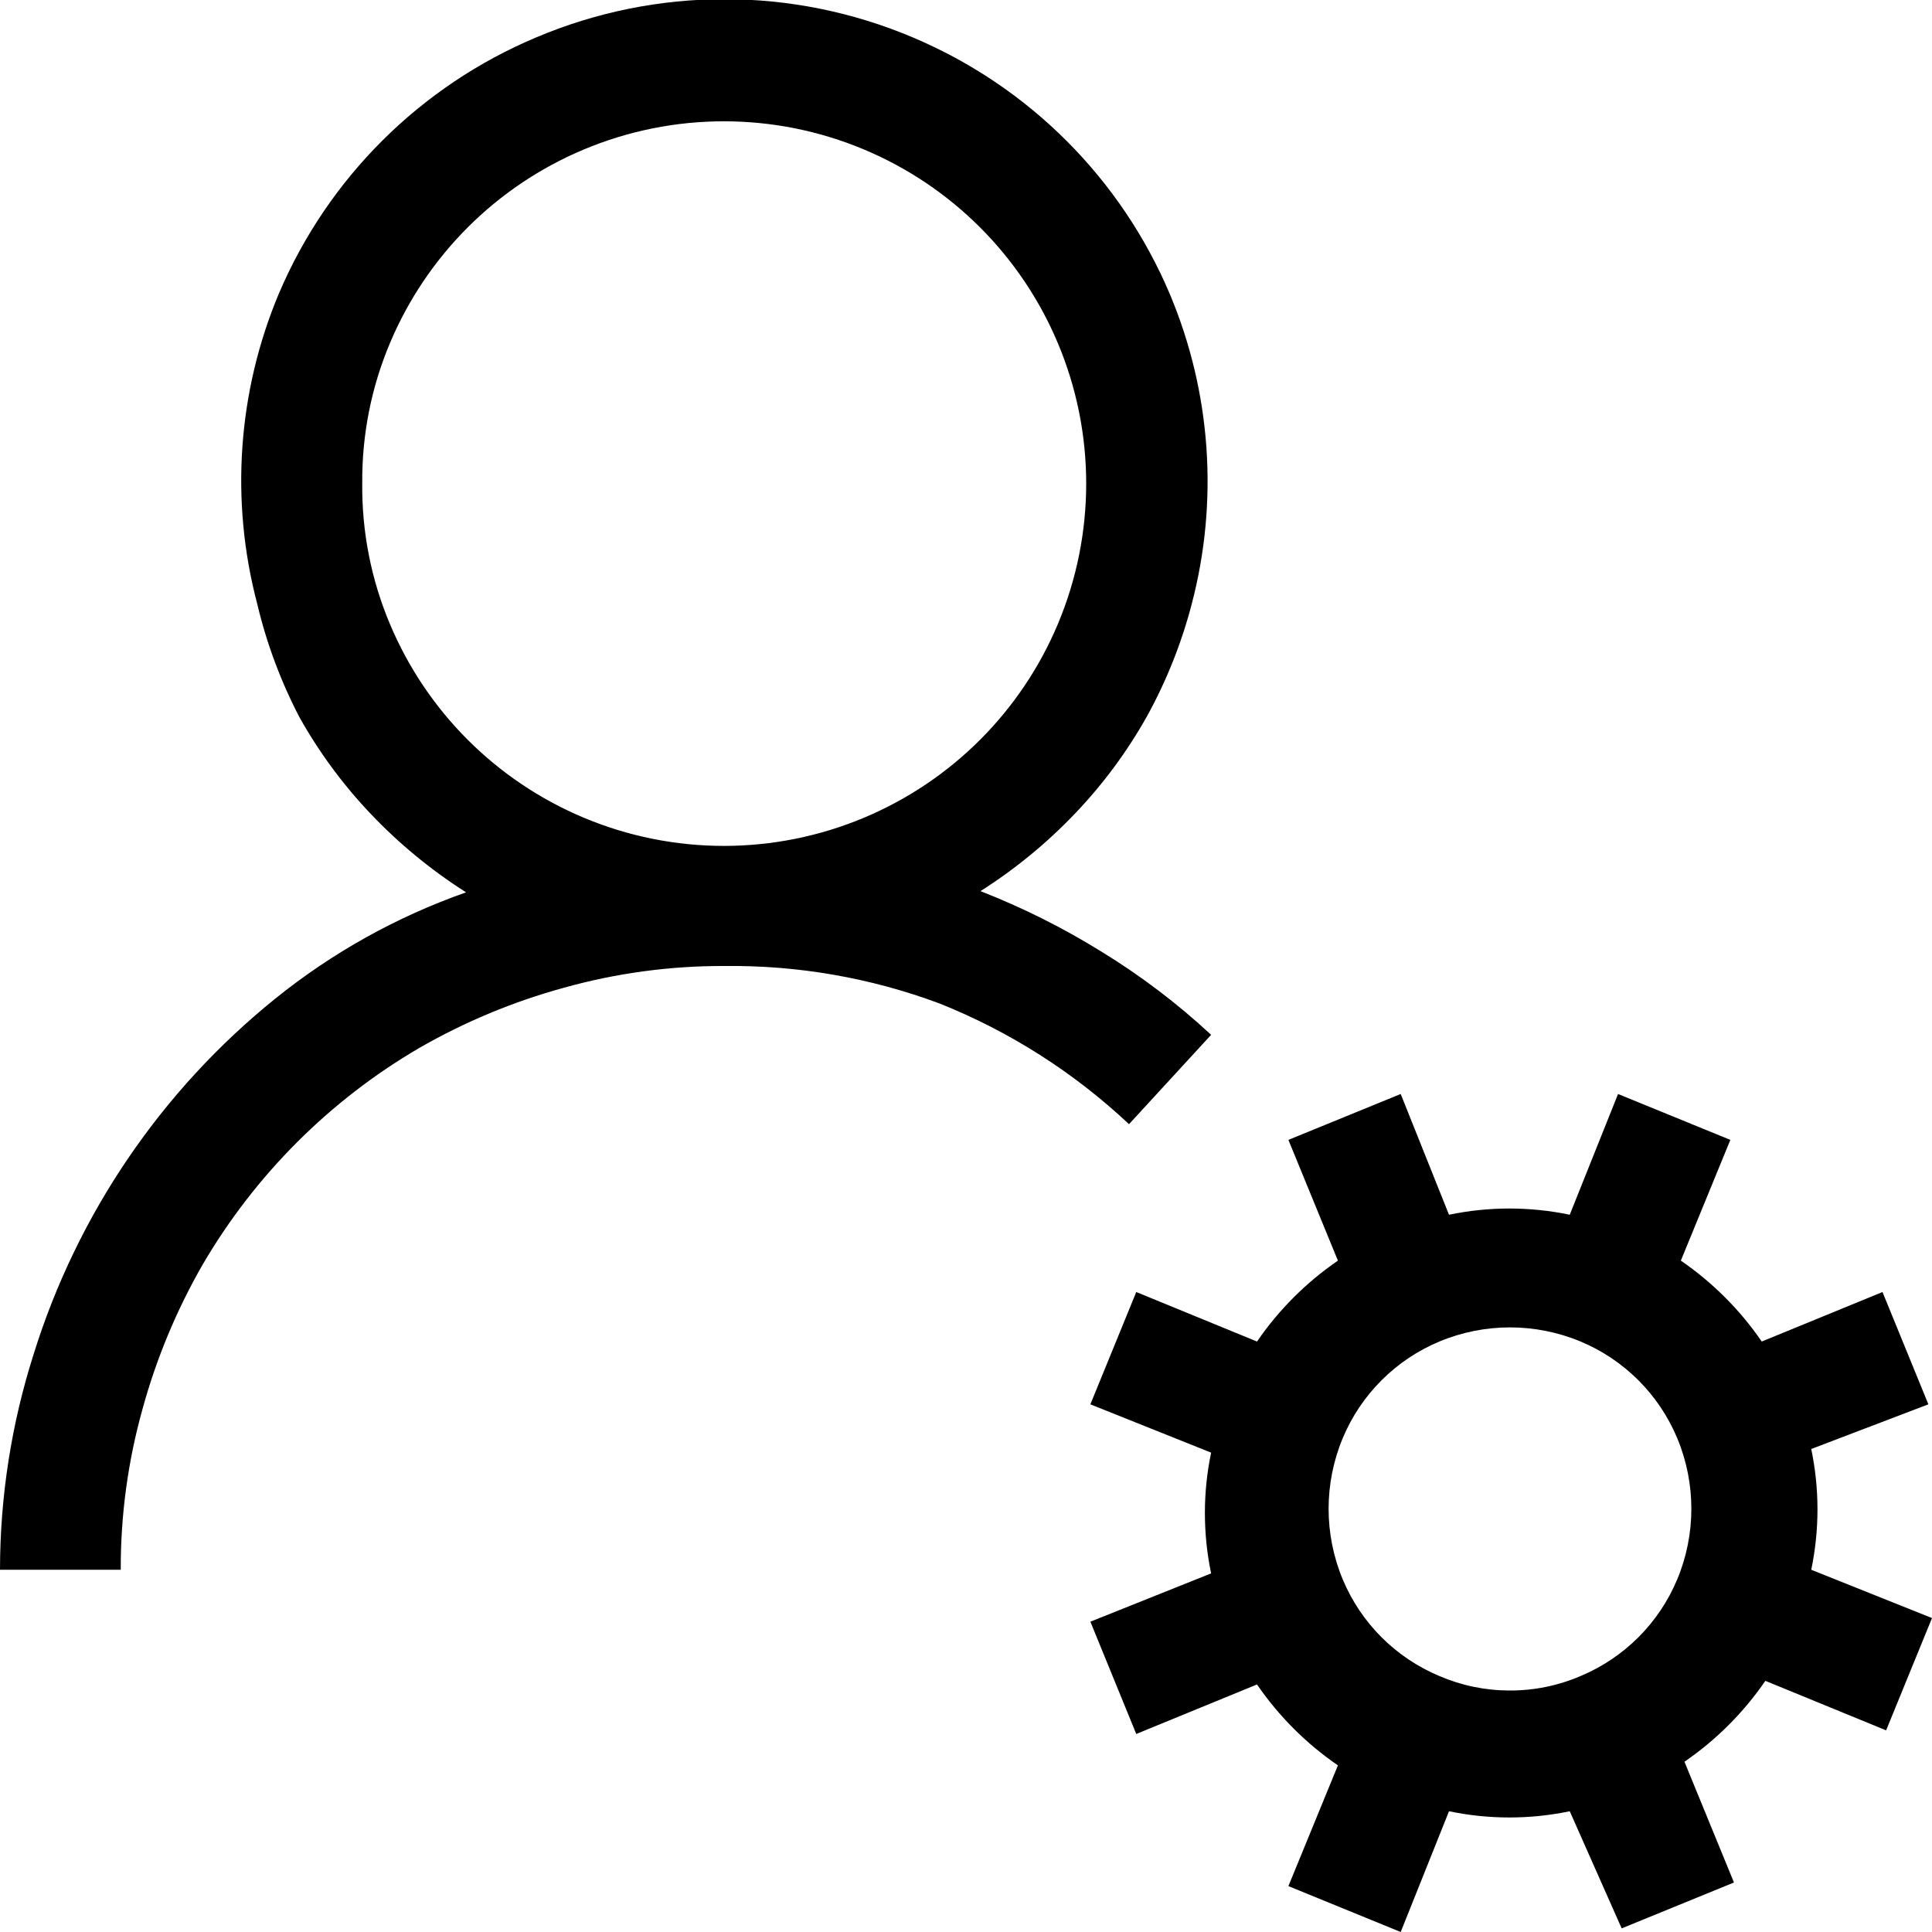
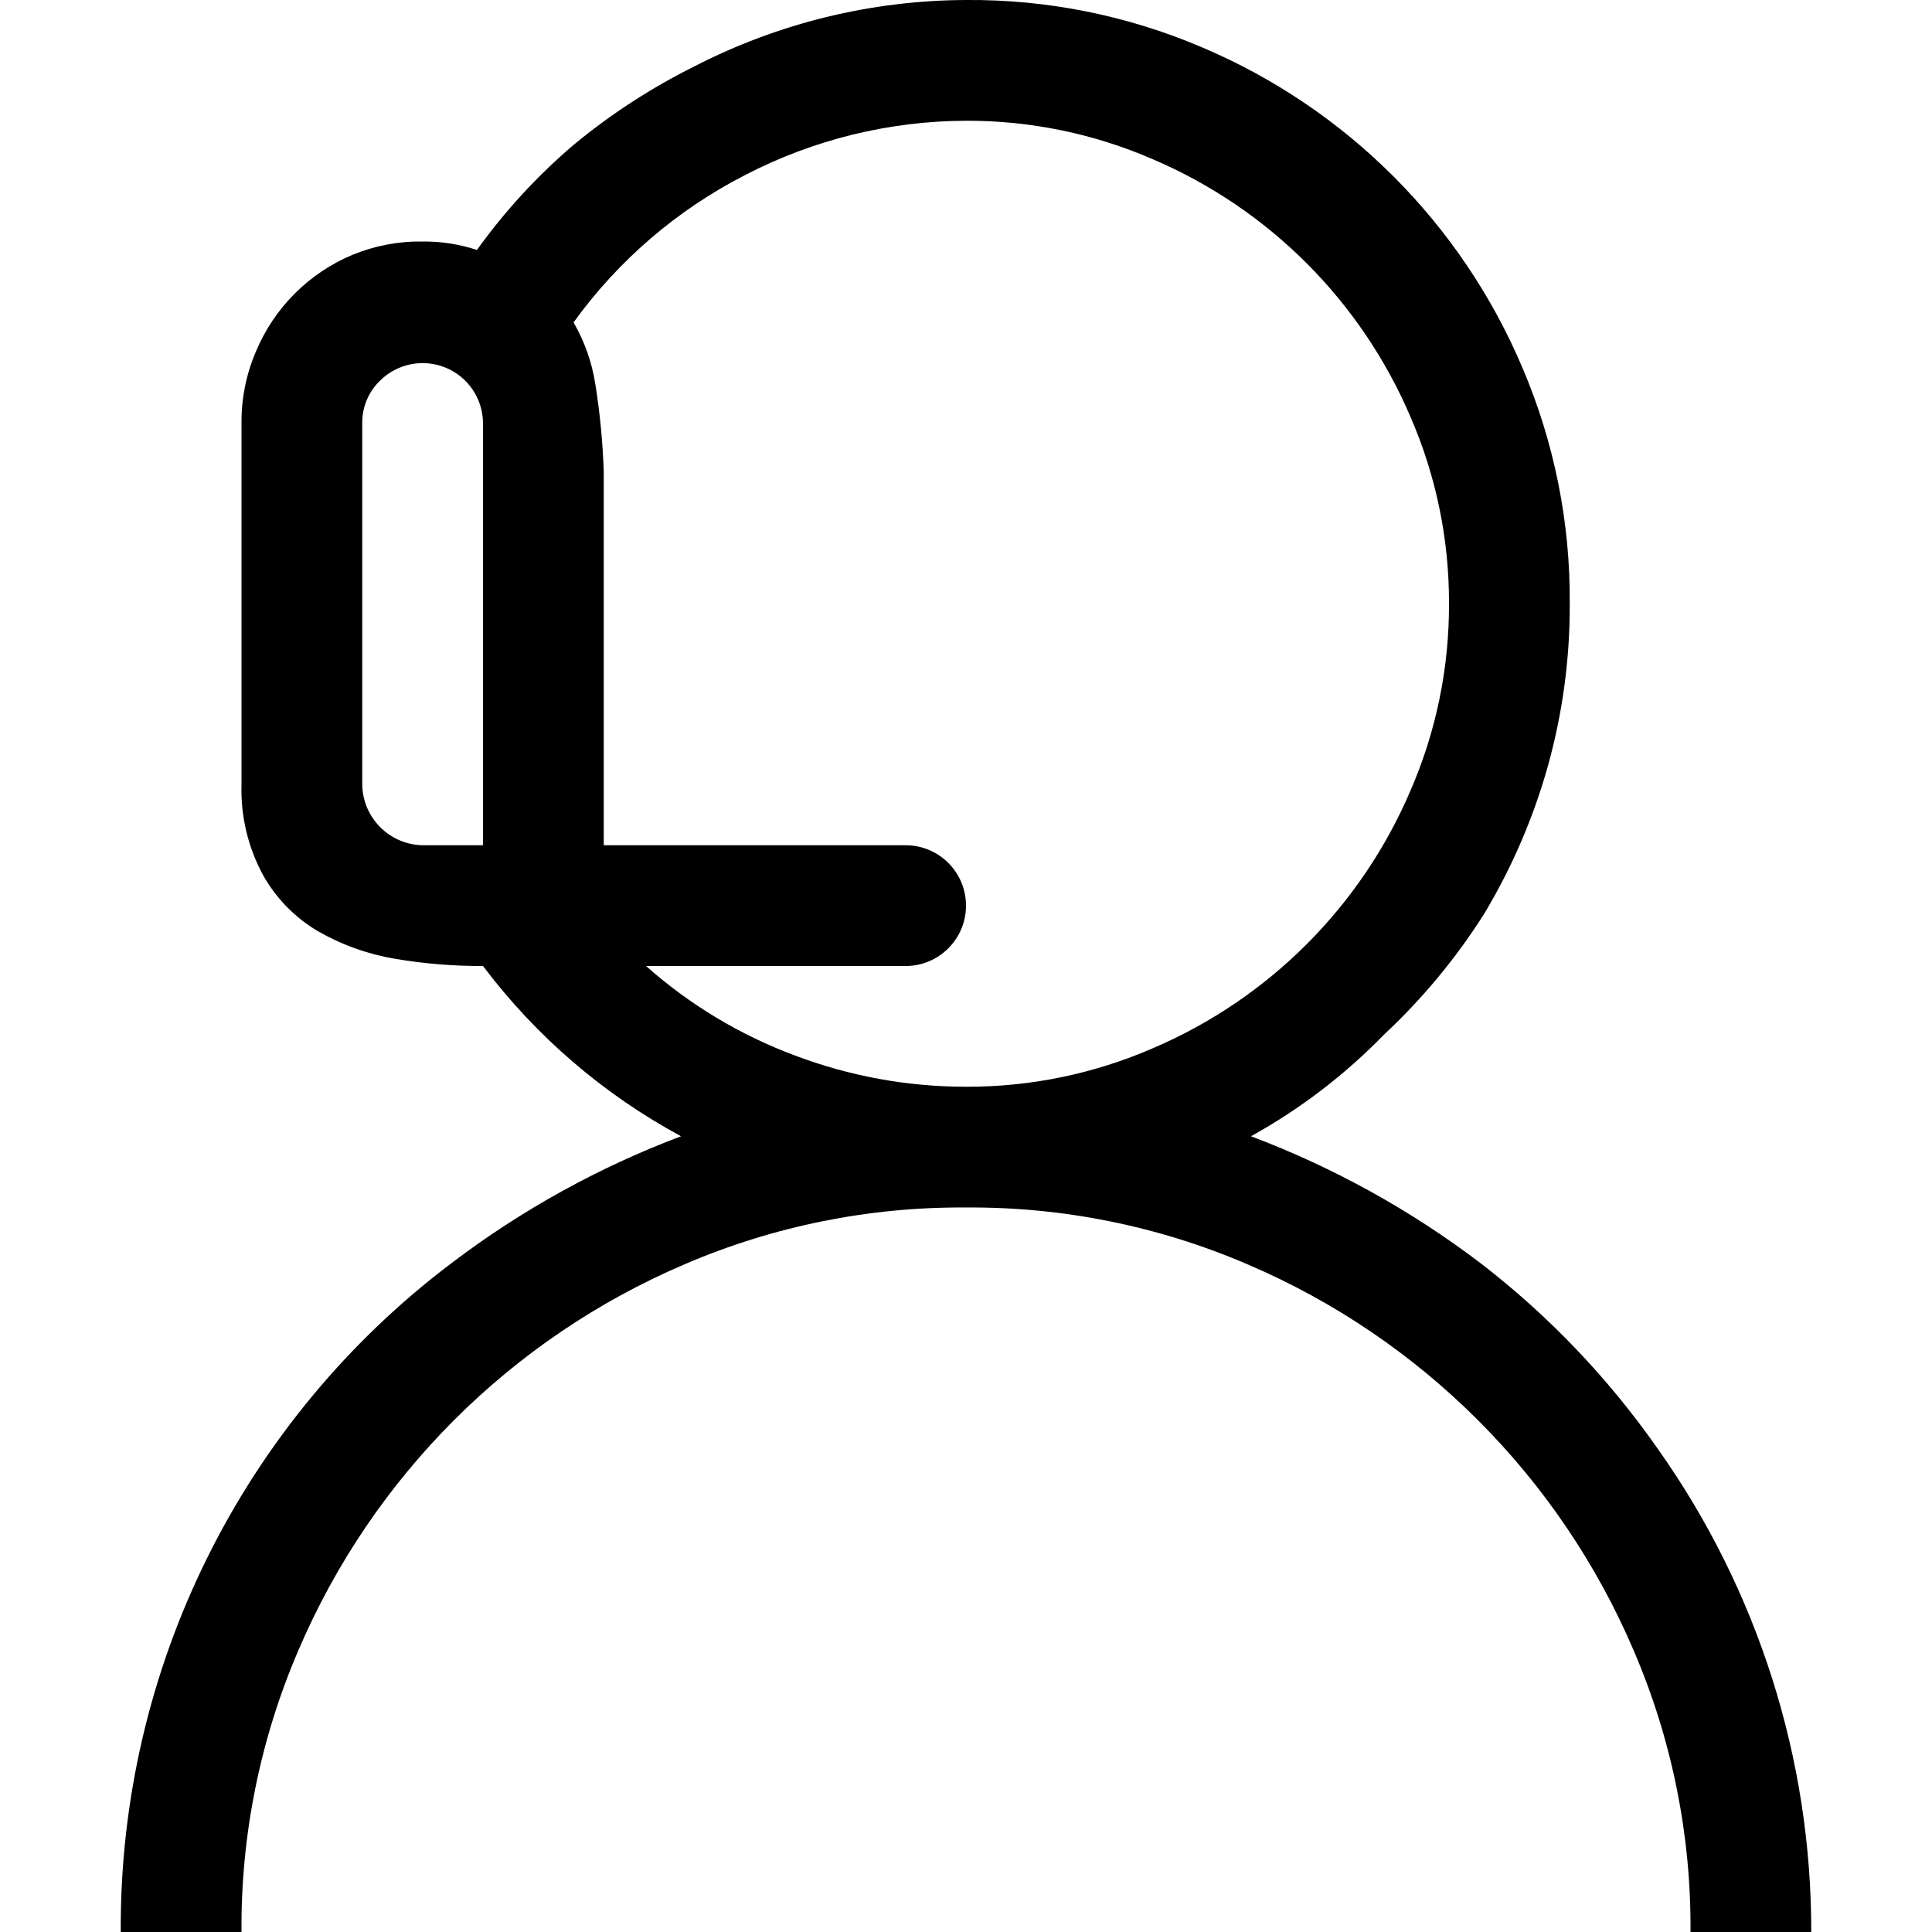
<svg xmlns="http://www.w3.org/2000/svg" id="Layer_1" data-name="Layer 1" viewBox="0 0 16 16">
-   <path d="M6,8a4.88,4.88,0,0,0-1.33.18,5.11,5.11,0,0,0-1.2.5,5,5,0,0,0-1.79,1.79,5.11,5.11,0,0,0-.5,1.2A4.88,4.88,0,0,0,1,13H0a5.9,5.9,0,0,1,.28-1.79,6.12,6.12,0,0,1,2-2.94,5.33,5.33,0,0,1,1.58-.88,4.18,4.18,0,0,1-.79-.65,4,4,0,0,1-.59-.8A4.05,4.05,0,0,1,2.13,5a4,4,0,0,1,.18-2.57A4,4,0,0,1,4.44.31a4,4,0,0,1,3.12,0A4,4,0,0,1,9.69,2.44,4,4,0,0,1,9.87,5a4.05,4.05,0,0,1-.37.93,4,4,0,0,1-.59.8,4.18,4.18,0,0,1-.79.65,6.14,6.14,0,0,1,1,.5,5.73,5.73,0,0,1,.91.69l-.68.74a5,5,0,0,0-1.57-1A4.93,4.93,0,0,0,6,8ZM3,4a2.92,2.92,0,0,0,.23,1.17,3,3,0,0,0,1.6,1.6,3,3,0,0,0,2.33,0,3,3,0,0,0,1.6-1.6,3,3,0,0,0,0-2.33,3,3,0,0,0-1.6-1.6,3,3,0,0,0-2.33,0,3,3,0,0,0-1.6,1.6A2.92,2.92,0,0,0,3,4Zm12,8a2.45,2.45,0,0,1,0,1l1,.4-.38.93-1-.41a2.59,2.59,0,0,1-.67.67l.41,1-.93.38L13,15a2.45,2.45,0,0,1-1,0l-.4,1-.93-.38.41-1a2.59,2.59,0,0,1-.67-.67l-1,.41-.38-.93,1-.4a2.45,2.45,0,0,1,0-1l-1-.4.38-.93,1,.41a2.59,2.59,0,0,1,.67-.67l-.41-1,.93-.38.4,1a2.45,2.45,0,0,1,1,0l.4-1,.93.38-.41,1a2.59,2.59,0,0,1,.67.67l1-.41.38.93ZM12.5,14a1.47,1.47,0,0,0,.59-.12,1.49,1.49,0,0,0,.8-.8,1.52,1.52,0,0,0,0-1.17,1.49,1.49,0,0,0-.8-.8,1.52,1.52,0,0,0-1.17,0,1.49,1.49,0,0,0-.8.8,1.52,1.52,0,0,0,0,1.17,1.49,1.49,0,0,0,.8.8A1.47,1.47,0,0,0,12.5,14Z" />
+   <path d="M10.36,9.41a7.54,7.54,0,0,1,1.9,1.05A7,7,0,0,1,13.73,12,6.9,6.9,0,0,1,15,16H14a5.79,5.79,0,0,0-.47-2.33,6.07,6.07,0,0,0-3.2-3.2A5.79,5.79,0,0,0,8,10a5.79,5.79,0,0,0-2.33.47,6.07,6.07,0,0,0-3.2,3.2A5.79,5.79,0,0,0,2,16H1a6.89,6.89,0,0,1,2.74-5.54,7.54,7.54,0,0,1,1.9-1.05A5.07,5.07,0,0,1,4,8a4.24,4.24,0,0,1-.73-.06,1.92,1.92,0,0,1-.64-.23,1.25,1.25,0,0,1-.45-.46A1.48,1.48,0,0,1,2,6.5v-3a1.47,1.47,0,0,1,.12-.59,1.49,1.49,0,0,1,.8-.8A1.47,1.47,0,0,1,3.5,2a1.4,1.4,0,0,1,.45.07,4.88,4.88,0,0,1,.8-.87,5.21,5.21,0,0,1,1-.65A4.95,4.95,0,0,1,8,0,4.88,4.88,0,0,1,9.95.39a5,5,0,0,1,2.66,2.66A4.88,4.88,0,0,1,13,5a4.93,4.93,0,0,1-.18,1.34,5,5,0,0,1-.53,1.23,5.12,5.12,0,0,1-.83,1A4.73,4.73,0,0,1,10.36,9.41ZM3,6.5a.51.51,0,0,0,.5.5H4V3.5a.5.5,0,0,0-.85-.35A.48.48,0,0,0,3,3.5ZM5.35,8a3.92,3.92,0,0,0,1.23.74A4,4,0,0,0,8,9a3.85,3.85,0,0,0,1.55-.32,4.05,4.05,0,0,0,2.13-2.13A3.85,3.85,0,0,0,12,5a3.85,3.85,0,0,0-.32-1.55A4.05,4.05,0,0,0,9.55,1.32,3.85,3.85,0,0,0,8,1a4,4,0,0,0-1.83.45A4,4,0,0,0,4.75,2.67a1.47,1.47,0,0,1,.18.51A5.75,5.75,0,0,1,5,3.91q0,.41,0,.85t0,.87q0,.42,0,.78T5,7H7.5a.5.5,0,0,1,0,1Z" />
</svg>
